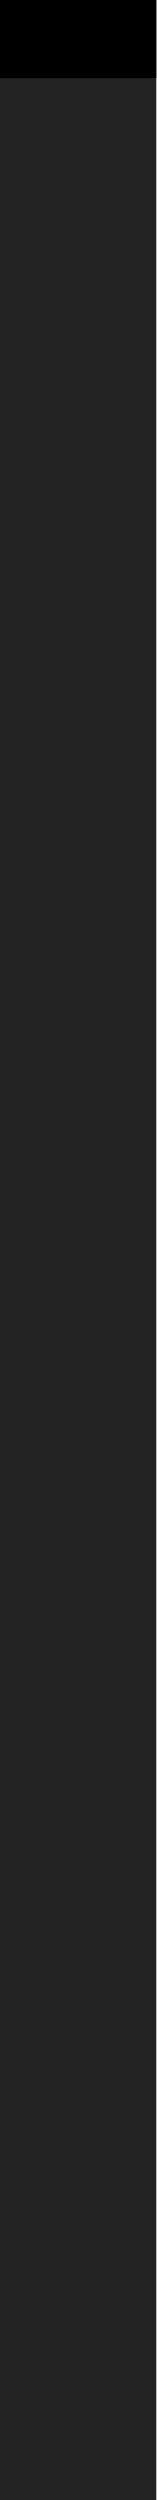
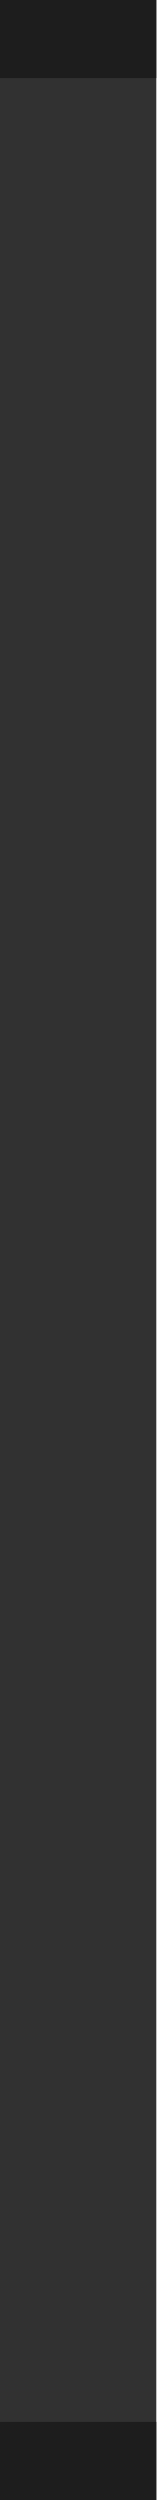
- <svg xmlns="http://www.w3.org/2000/svg" width="2" height="32" viewBox="0 0 2 32" version="1.1" id="svg6">
+ <svg xmlns="http://www.w3.org/2000/svg" id="svg6" version="1.1" viewBox="0 0 2 32" height="32" width="2">
  <defs id="defs10" />
-   <rect width="2" height="32" id="rect2" style="fill:#232323;fill-opacity:1" fill="#E0E0E0" />
-   <rect width="2" height="1" id="rect4" fill-opacity="0.4" fill="#FFFFFF" style="fill:#000000;fill-opacity:1" />
+   <rect fill="#E0E0E0" style="fill:#313131;fill-opacity:1" id="rect2" height="32" width="2" />
+   <rect style="fill:#1d1d1d;fill-opacity:1" fill="#FFFFFF" fill-opacity="0.4" id="rect4" height="1" width="2" />
+   <rect y="31" x="0" width="2" height="1" id="rect4-7" fill-opacity="0.4" fill="#FFFFFF" style="fill:#1d1d1d;fill-opacity:1" />
</svg>
